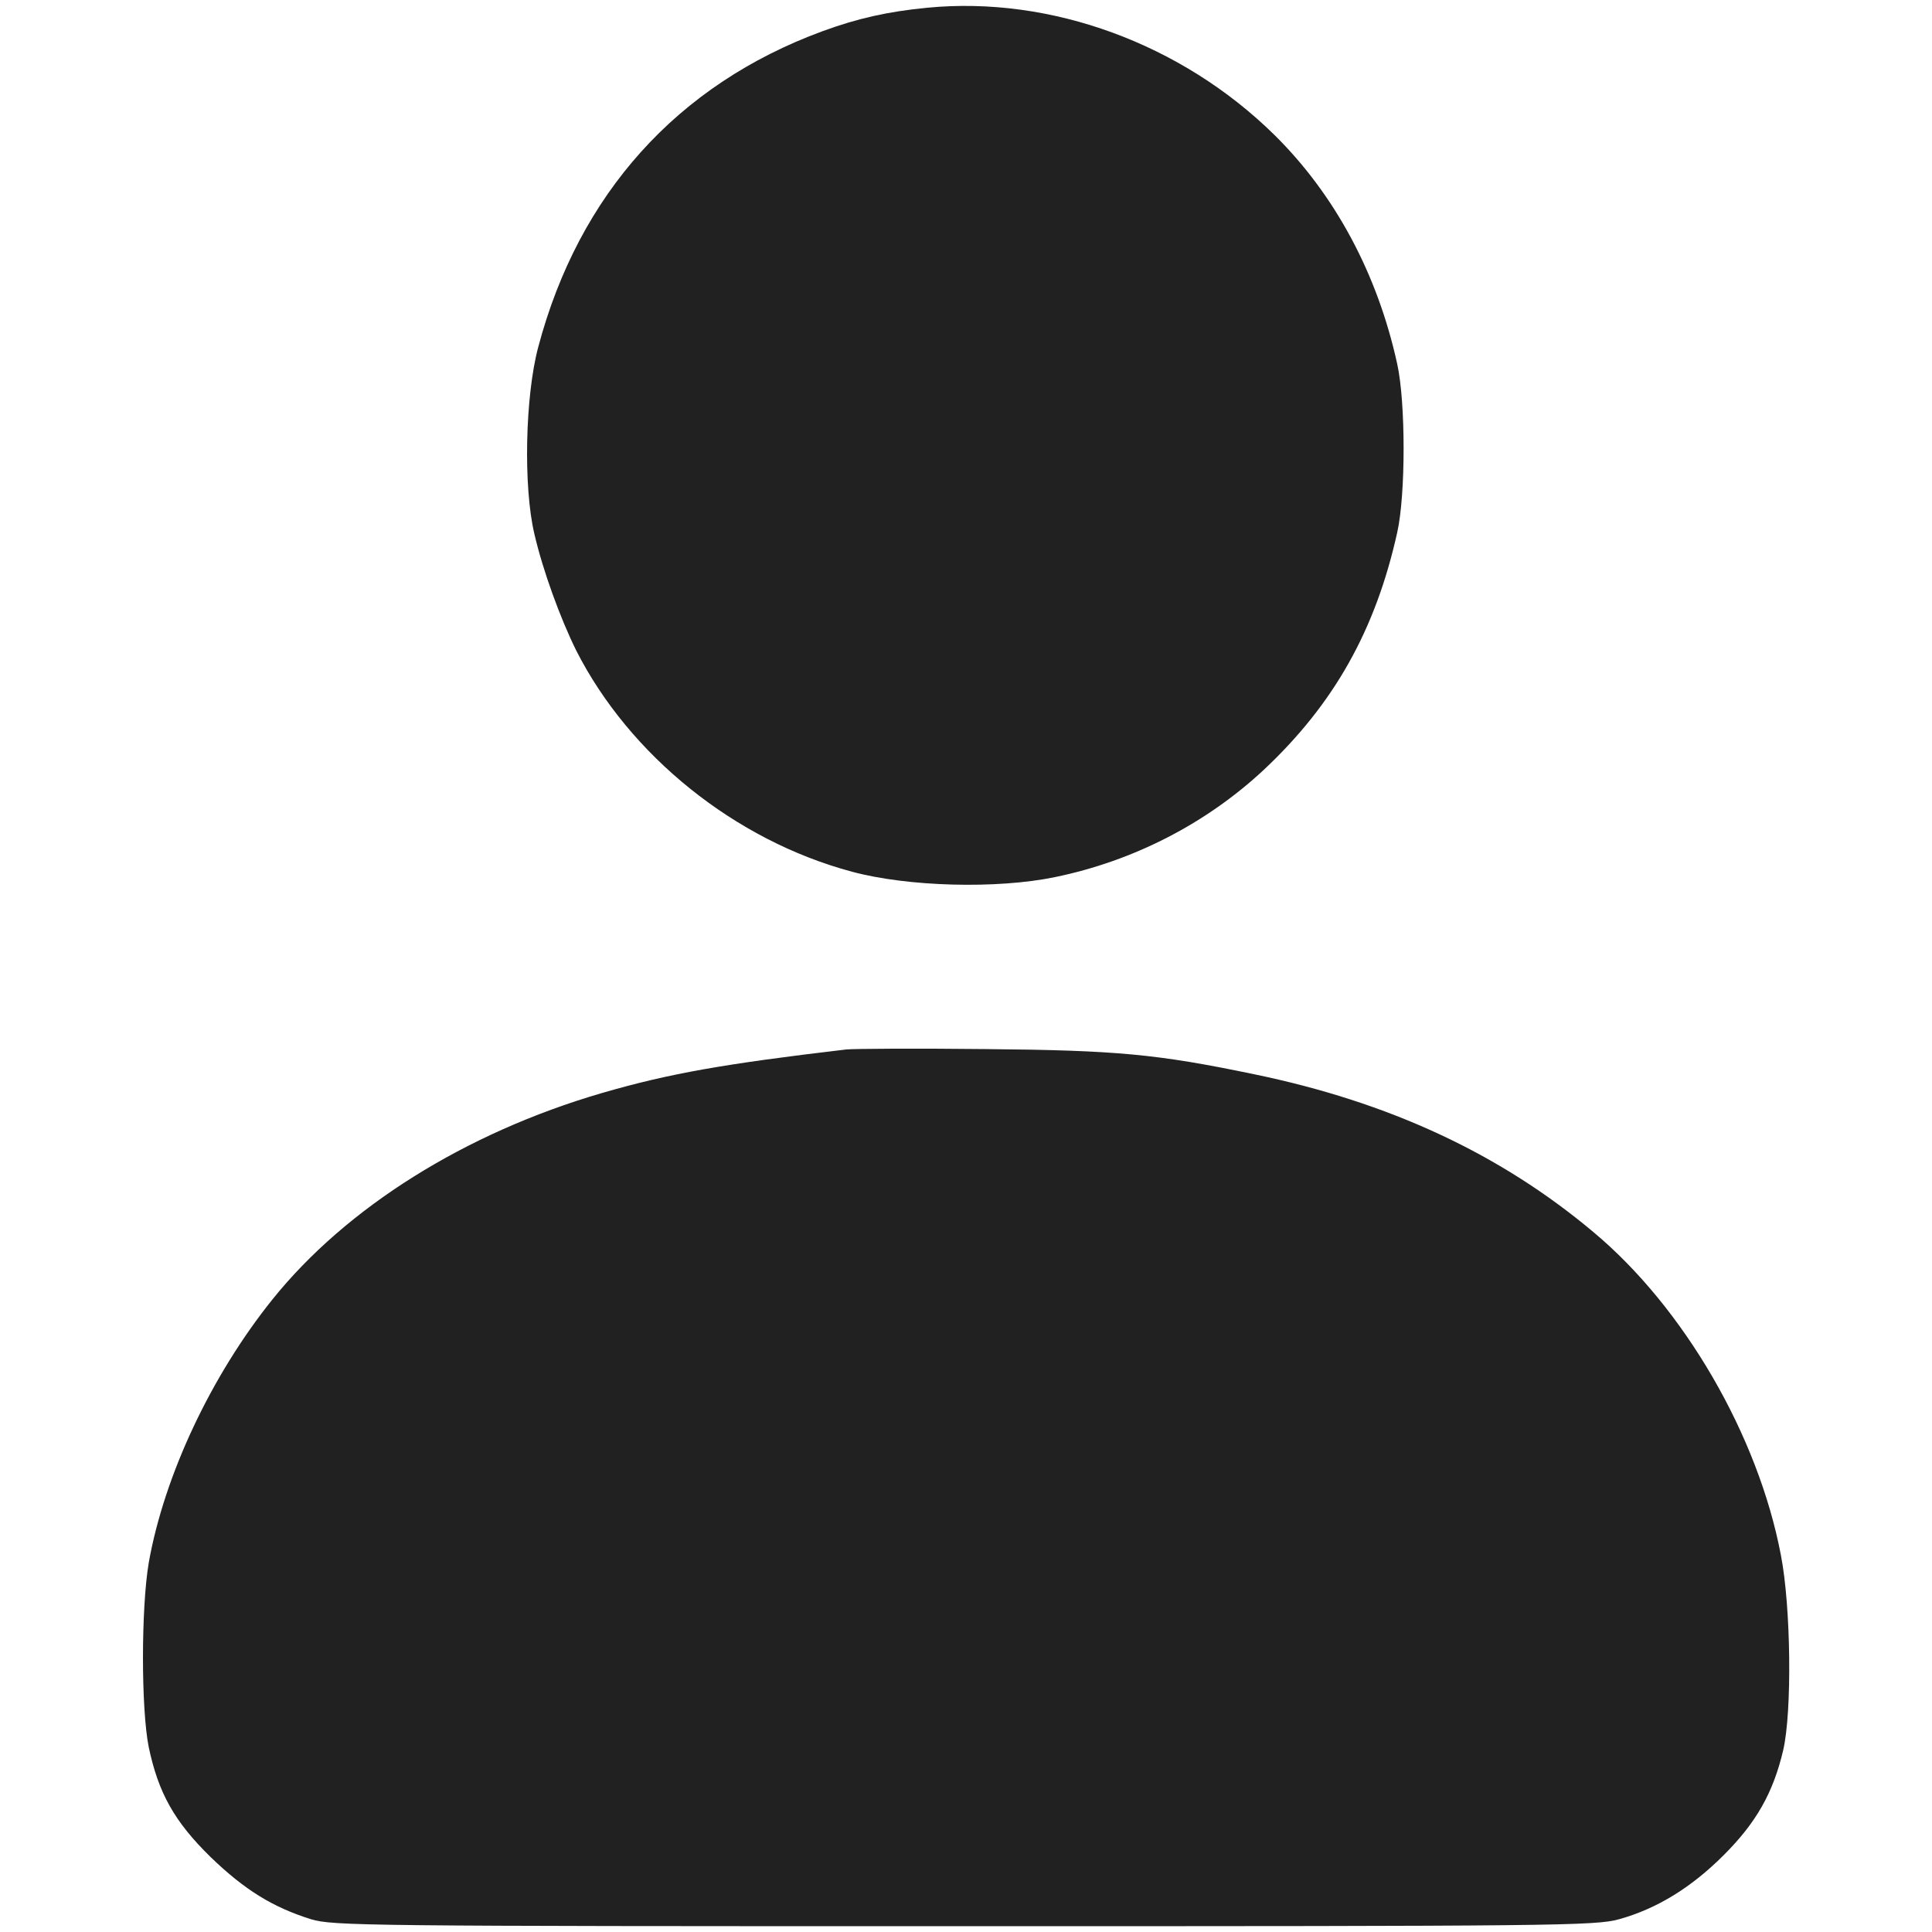
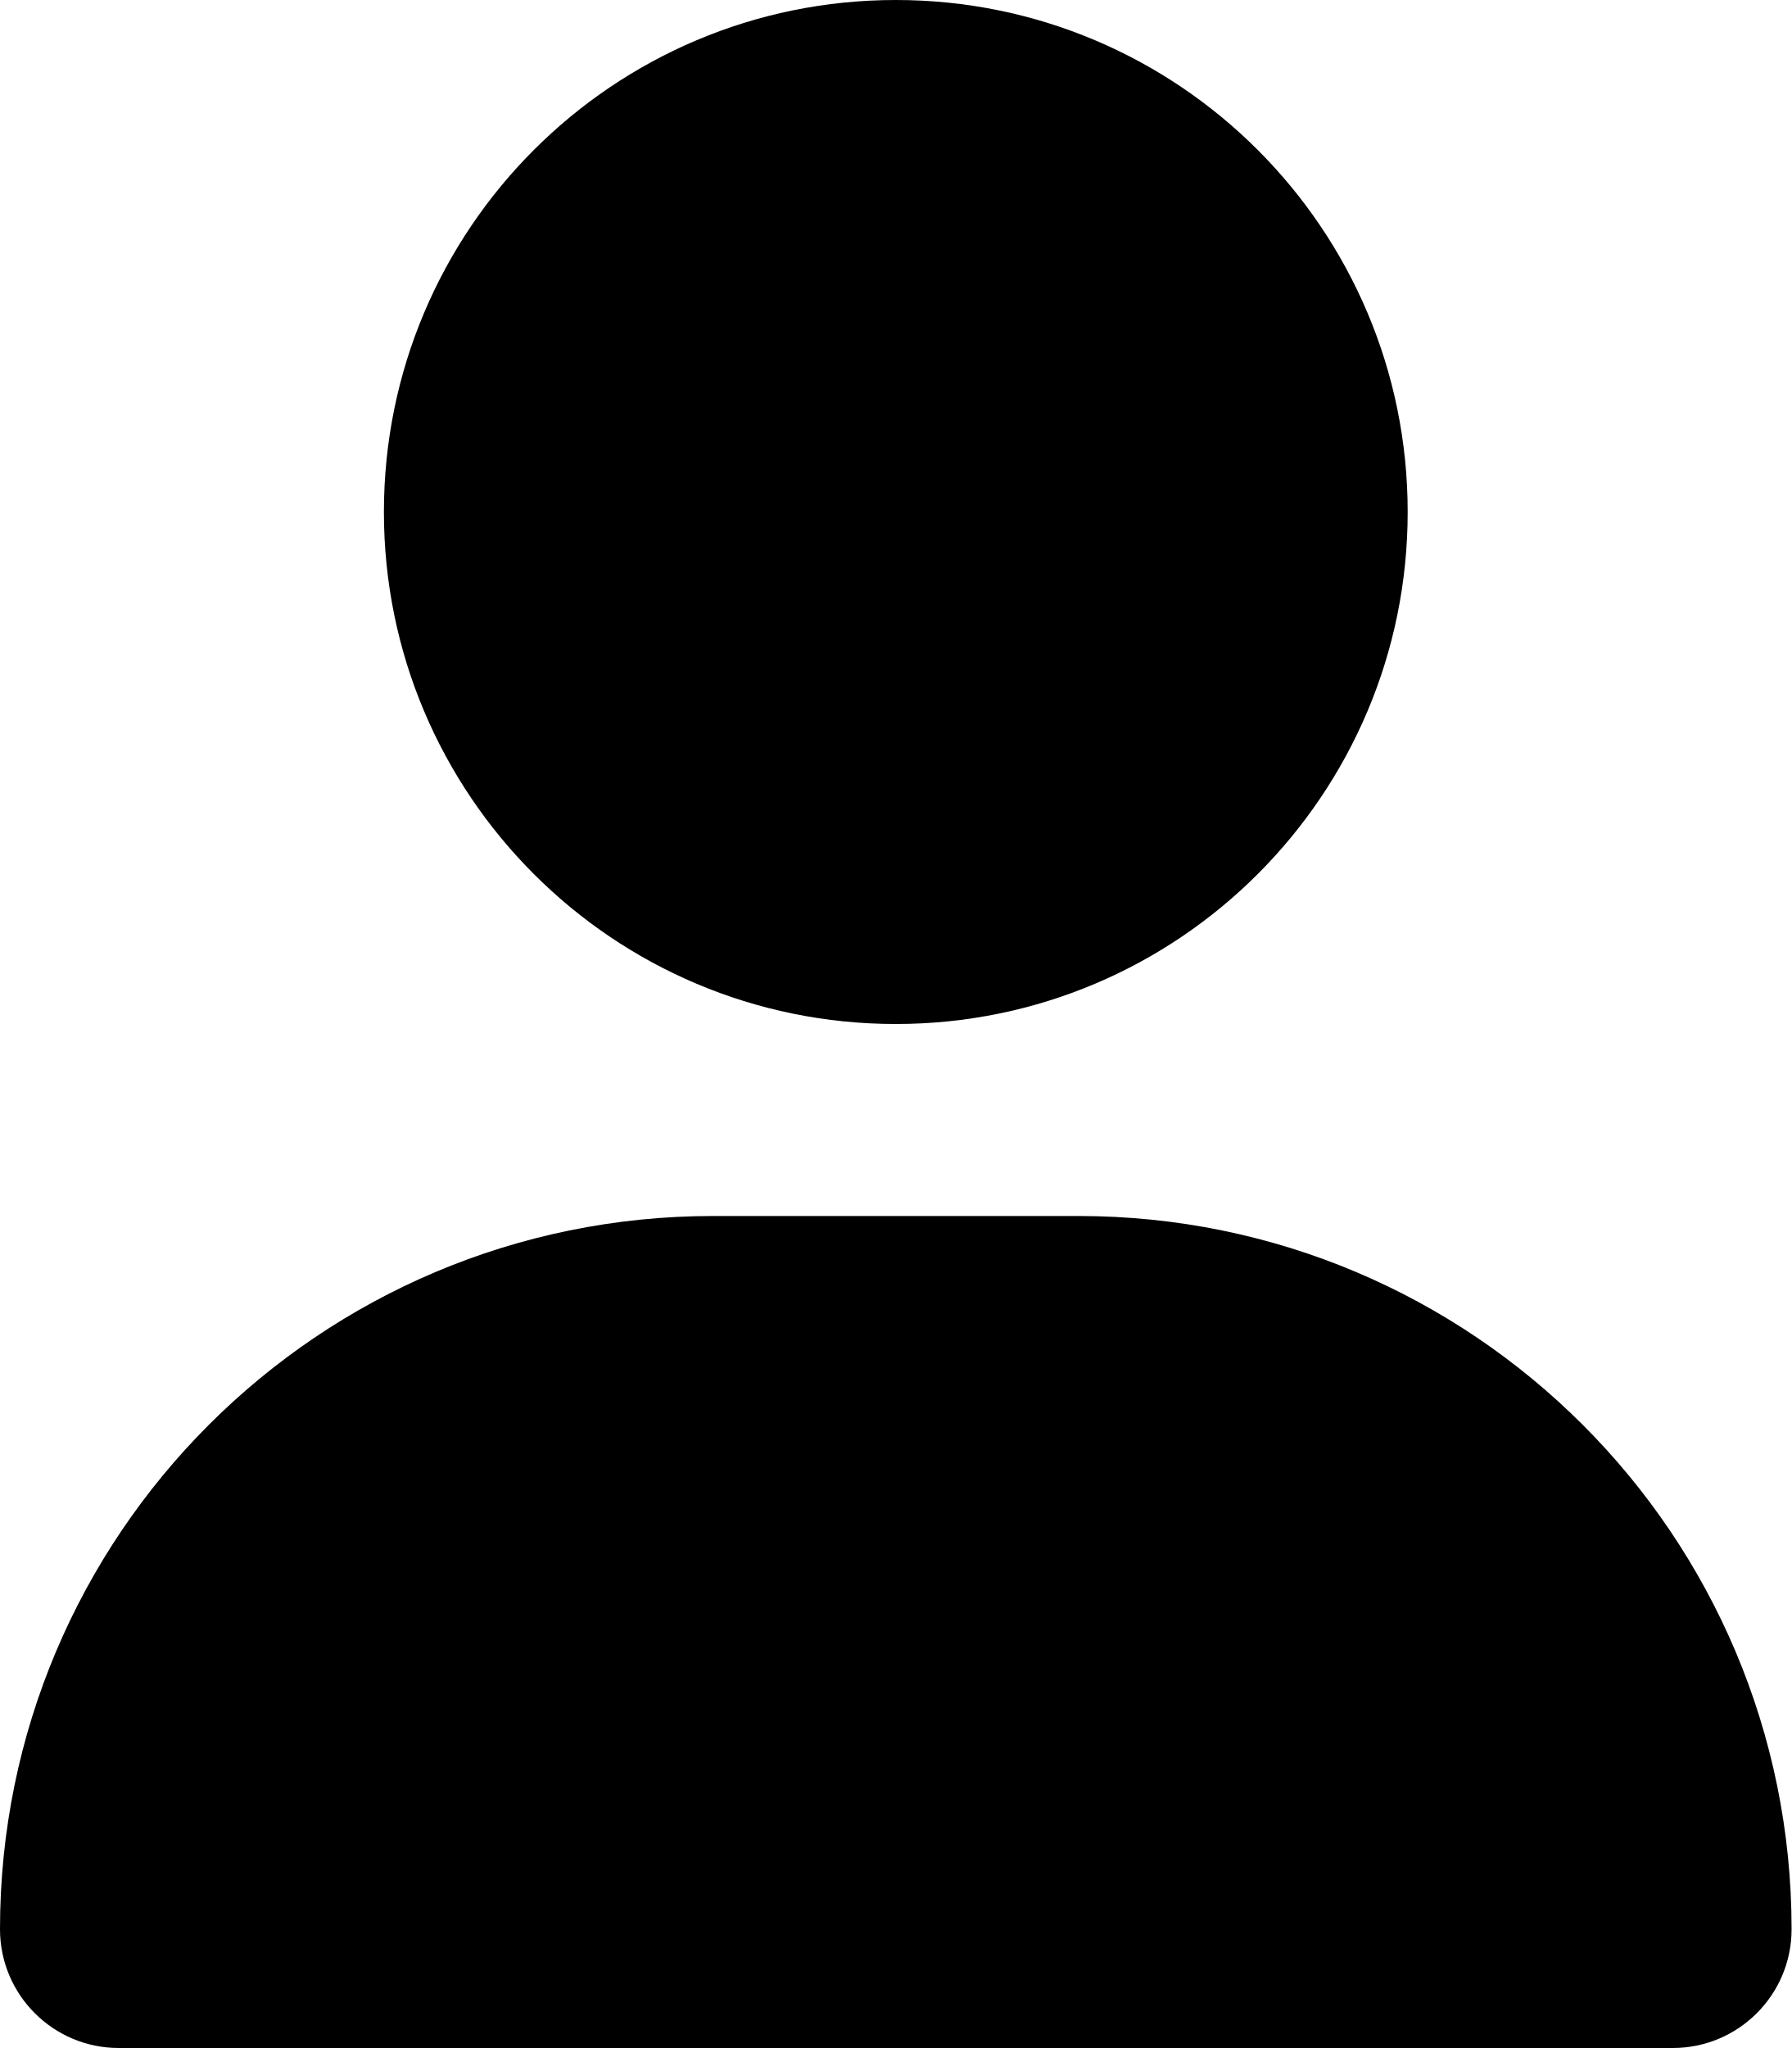
- <svg xmlns="http://www.w3.org/2000/svg" version="1.0" width="500pt" height="500pt" viewBox="0 0 500 500" preserveAspectRatio="xMidYMid meet">
-   <g transform="translate(0,500) scale(0.1,-0.1)" fill="black" fill-opacity="0.87">
-     <path d="M2400 4980 c-104 -10 -182 -28 -272 -61 -375 -138 -630 -421 -735 -817 -34 -127 -39 -362 -10 -484 22 -95 67 -218 108 -301 138 -272 411 -492 714 -573 145 -39 375 -45 525 -14 204 42 392 139 541 278 182 171 289 362 345 614 22 98 22 336 0 436 -51 233 -161 438 -318 593 -240 236 -578 360 -898 329z" />
-     <path d="M2190 2284 c-314 -37 -458 -62 -633 -113 -353 -103 -661 -296 -852 -534 -159 -198 -280 -456 -320 -681 -20 -118 -20 -379 0 -478 25 -118 66 -192 160 -284 88 -85 161 -130 260 -161 57 -17 136 -18 1690 -18 1534 0 1634 1 1695 18 97 27 186 81 271 166 84 84 128 161 154 272 23 100 20 370 -6 504 -59 311 -252 642 -486 837 -242 203 -529 336 -878 408 -250 52 -355 62 -695 65 -179 2 -341 1 -360 -1z" />
-   </g>
+ <svg xmlns="http://www.w3.org/2000/svg" fill="black" viewBox="0 0 448 512">
+   <path d="M224 256A128 128 0 1 0 224 0a128 128 0 1 0 0 256zm-45.7 48C79.8 304 0 383.8 0 482.3C0 498.7 13.3 512 29.7 512l388.6 0c16.4 0 29.7-13.3 29.7-29.7C448 383.8 368.2 304 269.7 304l-91.4 0z" />
</svg>
